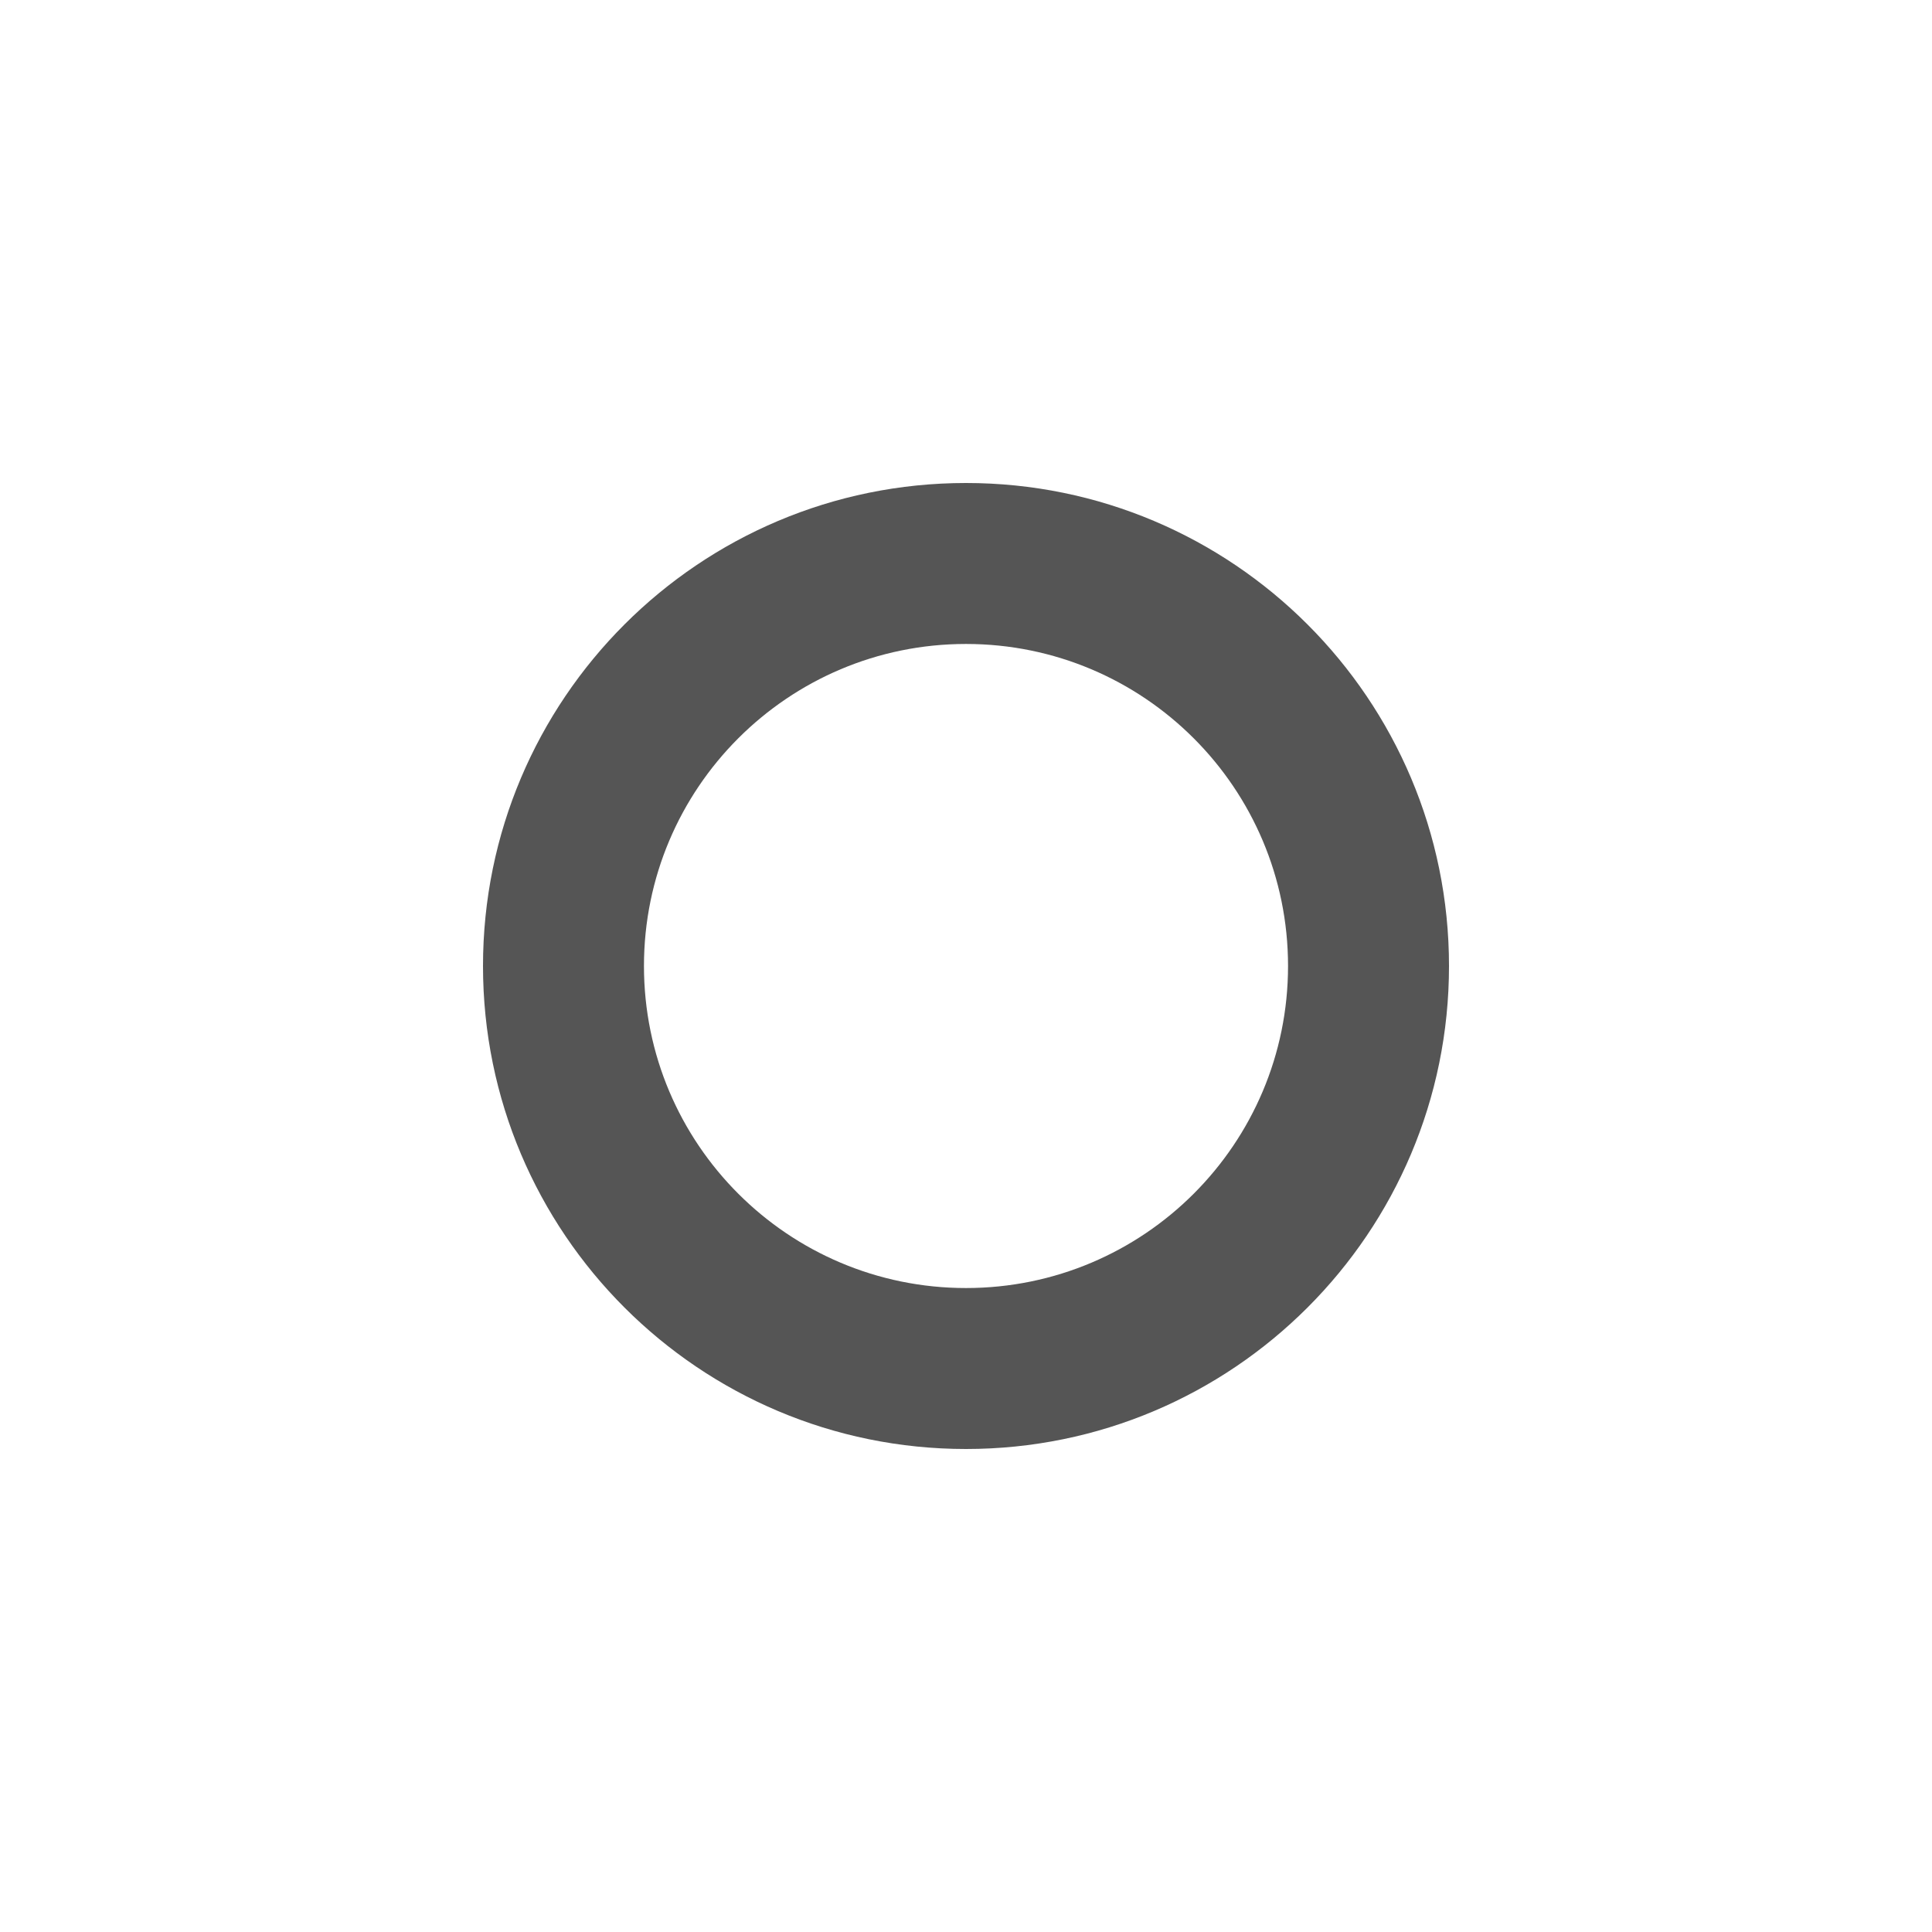
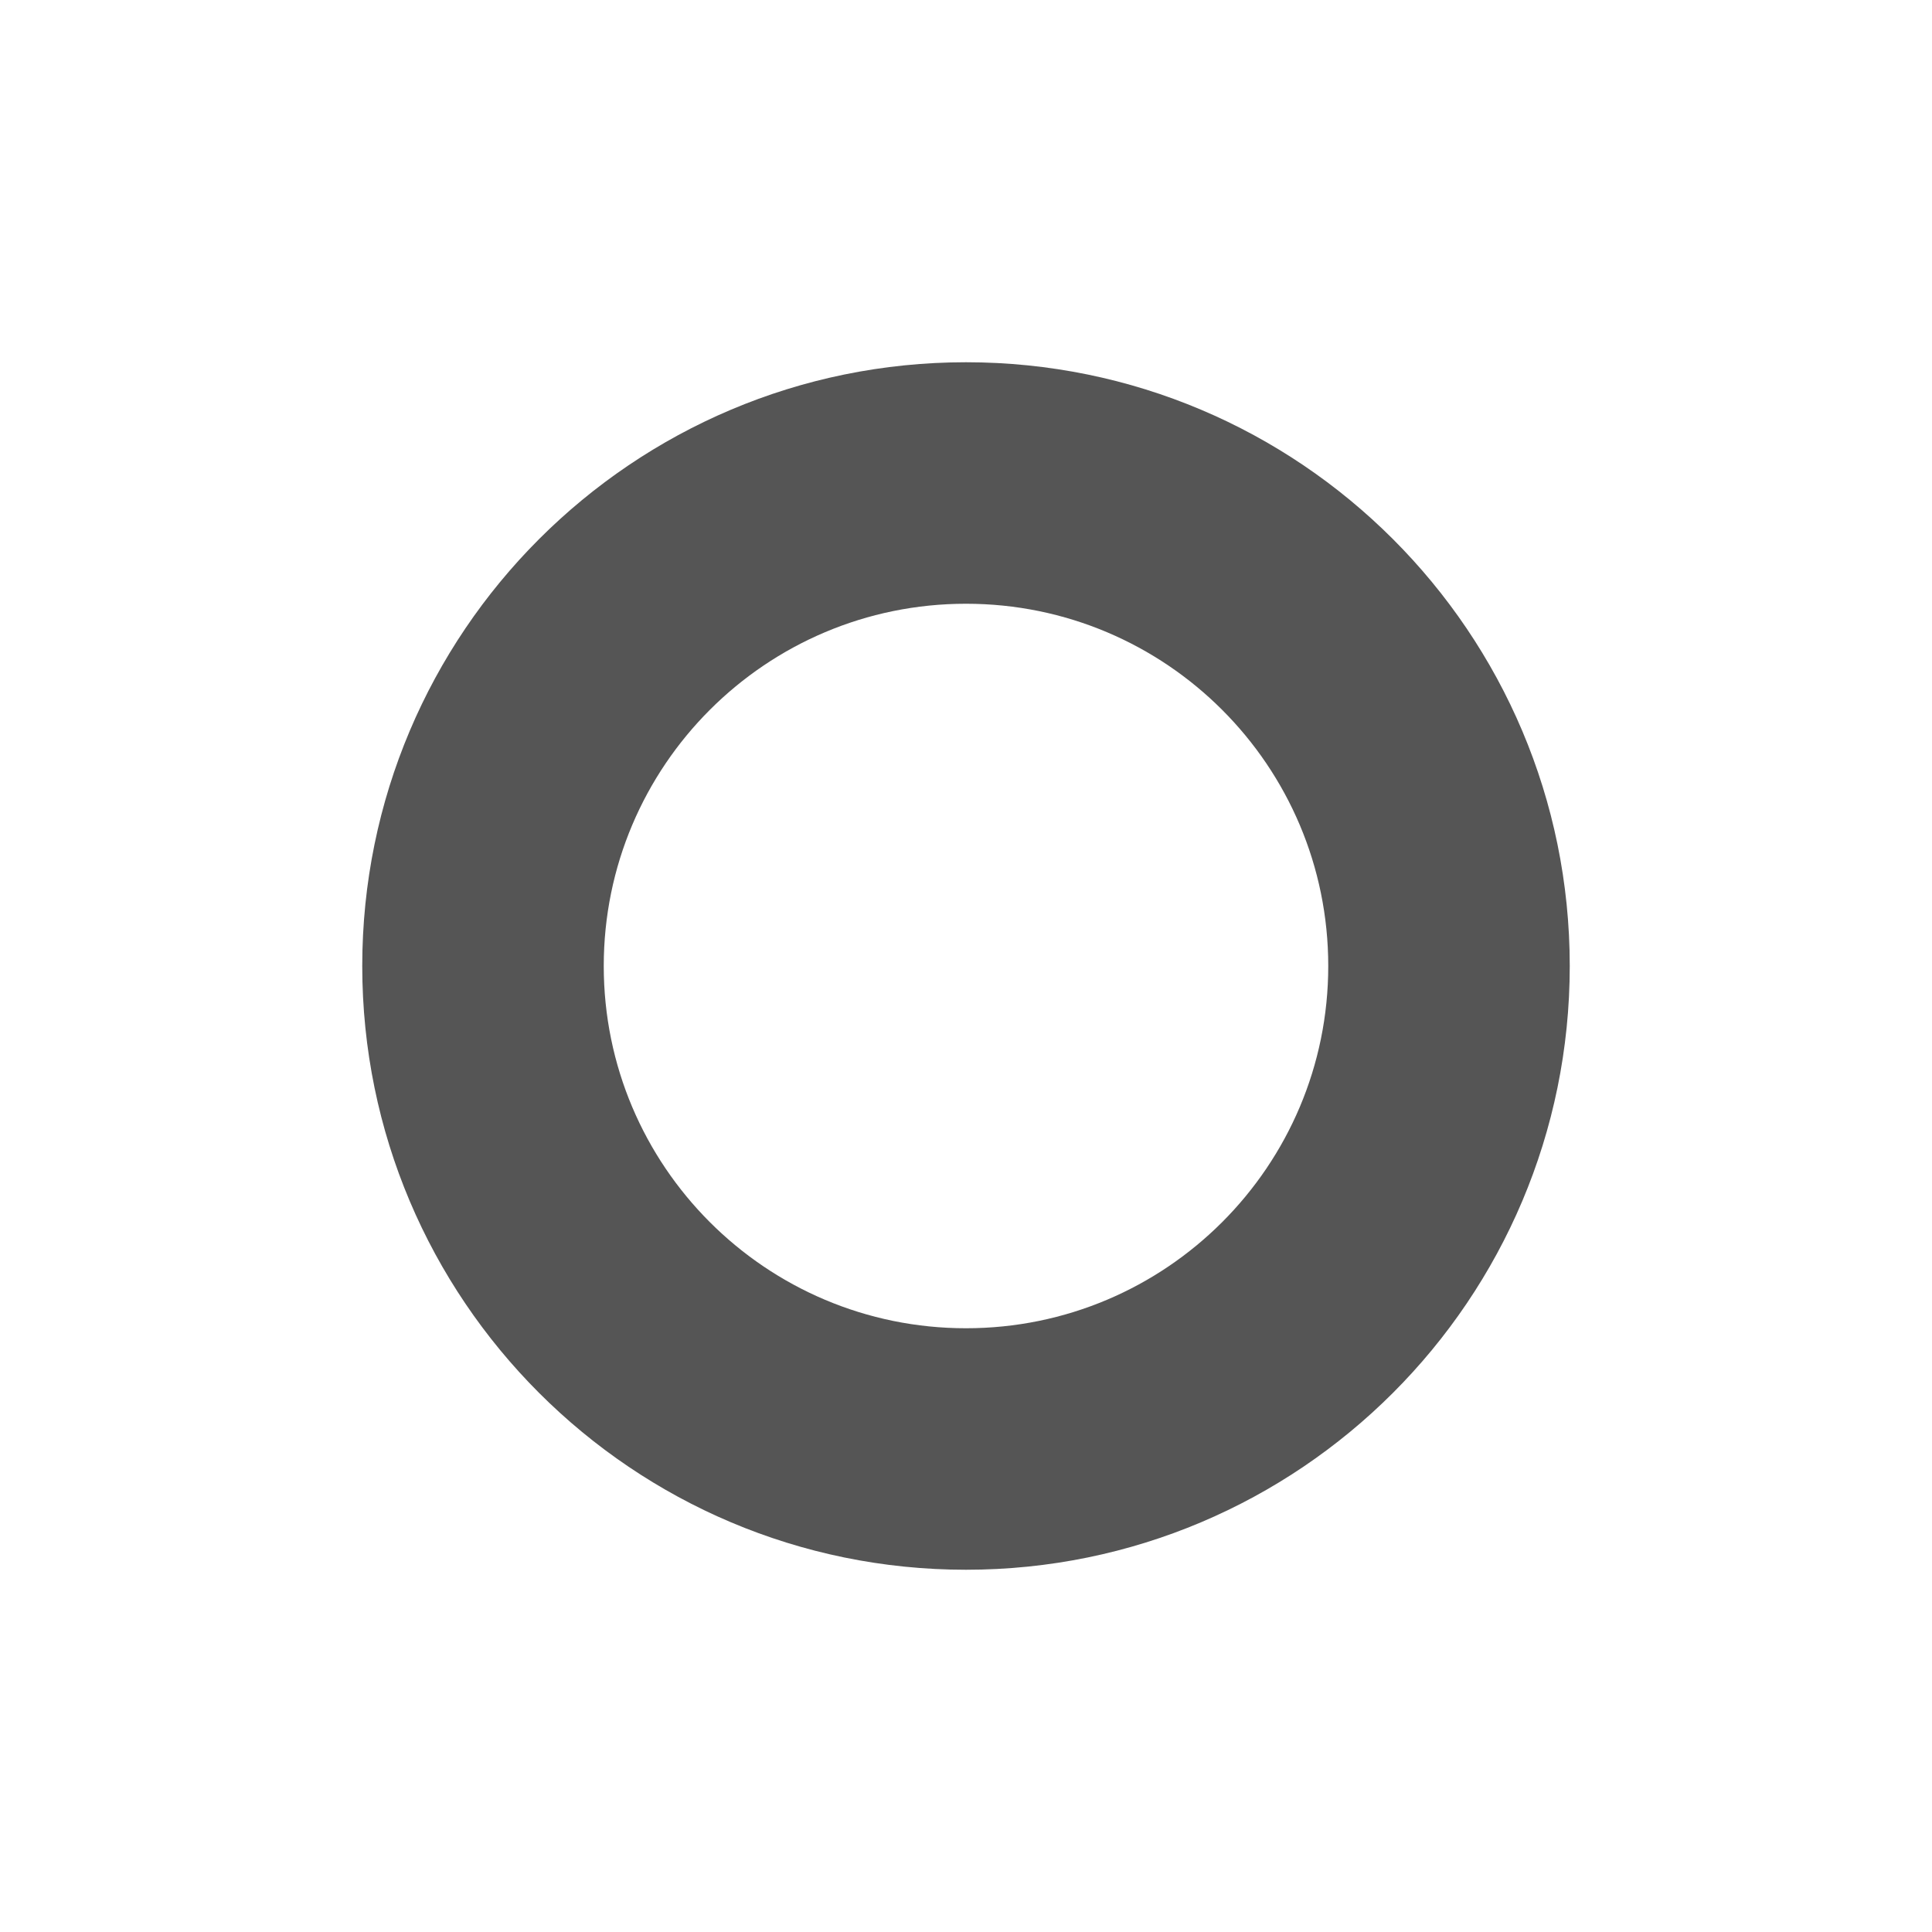
<svg xmlns="http://www.w3.org/2000/svg" width="16" height="16" version="1.1">
-   <g transform="translate(-4,-280)" fill="#555555">
-     <path d="m12 284a4 4 0 0 0-4 4 4 4 0 0 0 4 4 4 4 0 0 0 4-4 4 4 0 0 0-4-4zm0 1.333a2.667 2.667 0 0 1 2.667 2.667 2.667 2.667 0 0 1-2.667 2.667 2.667 2.667 0 0 1-2.667-2.667 2.667 2.667 0 0 1 2.667-2.667z" fill="#555555" stroke-width=".667" style="paint-order:fill markers stroke" />
-   </g>
+   <path d="m8 3a5 5 0 0 0-5 5 5 5 0 0 0 5 5 5 5 0 0 0 5-5 5 5 0 0 0-5-5zm0 2a3 3 0 0 1 3 3 3 3 0 0 1-3 3 3 3 0 0 1-3-3 3 3 0 0 1 3-3z" fill="#555555" stroke-linecap="round" stroke-linejoin="round" stroke-width="2" style="paint-order:fill markers stroke" />
</svg>
